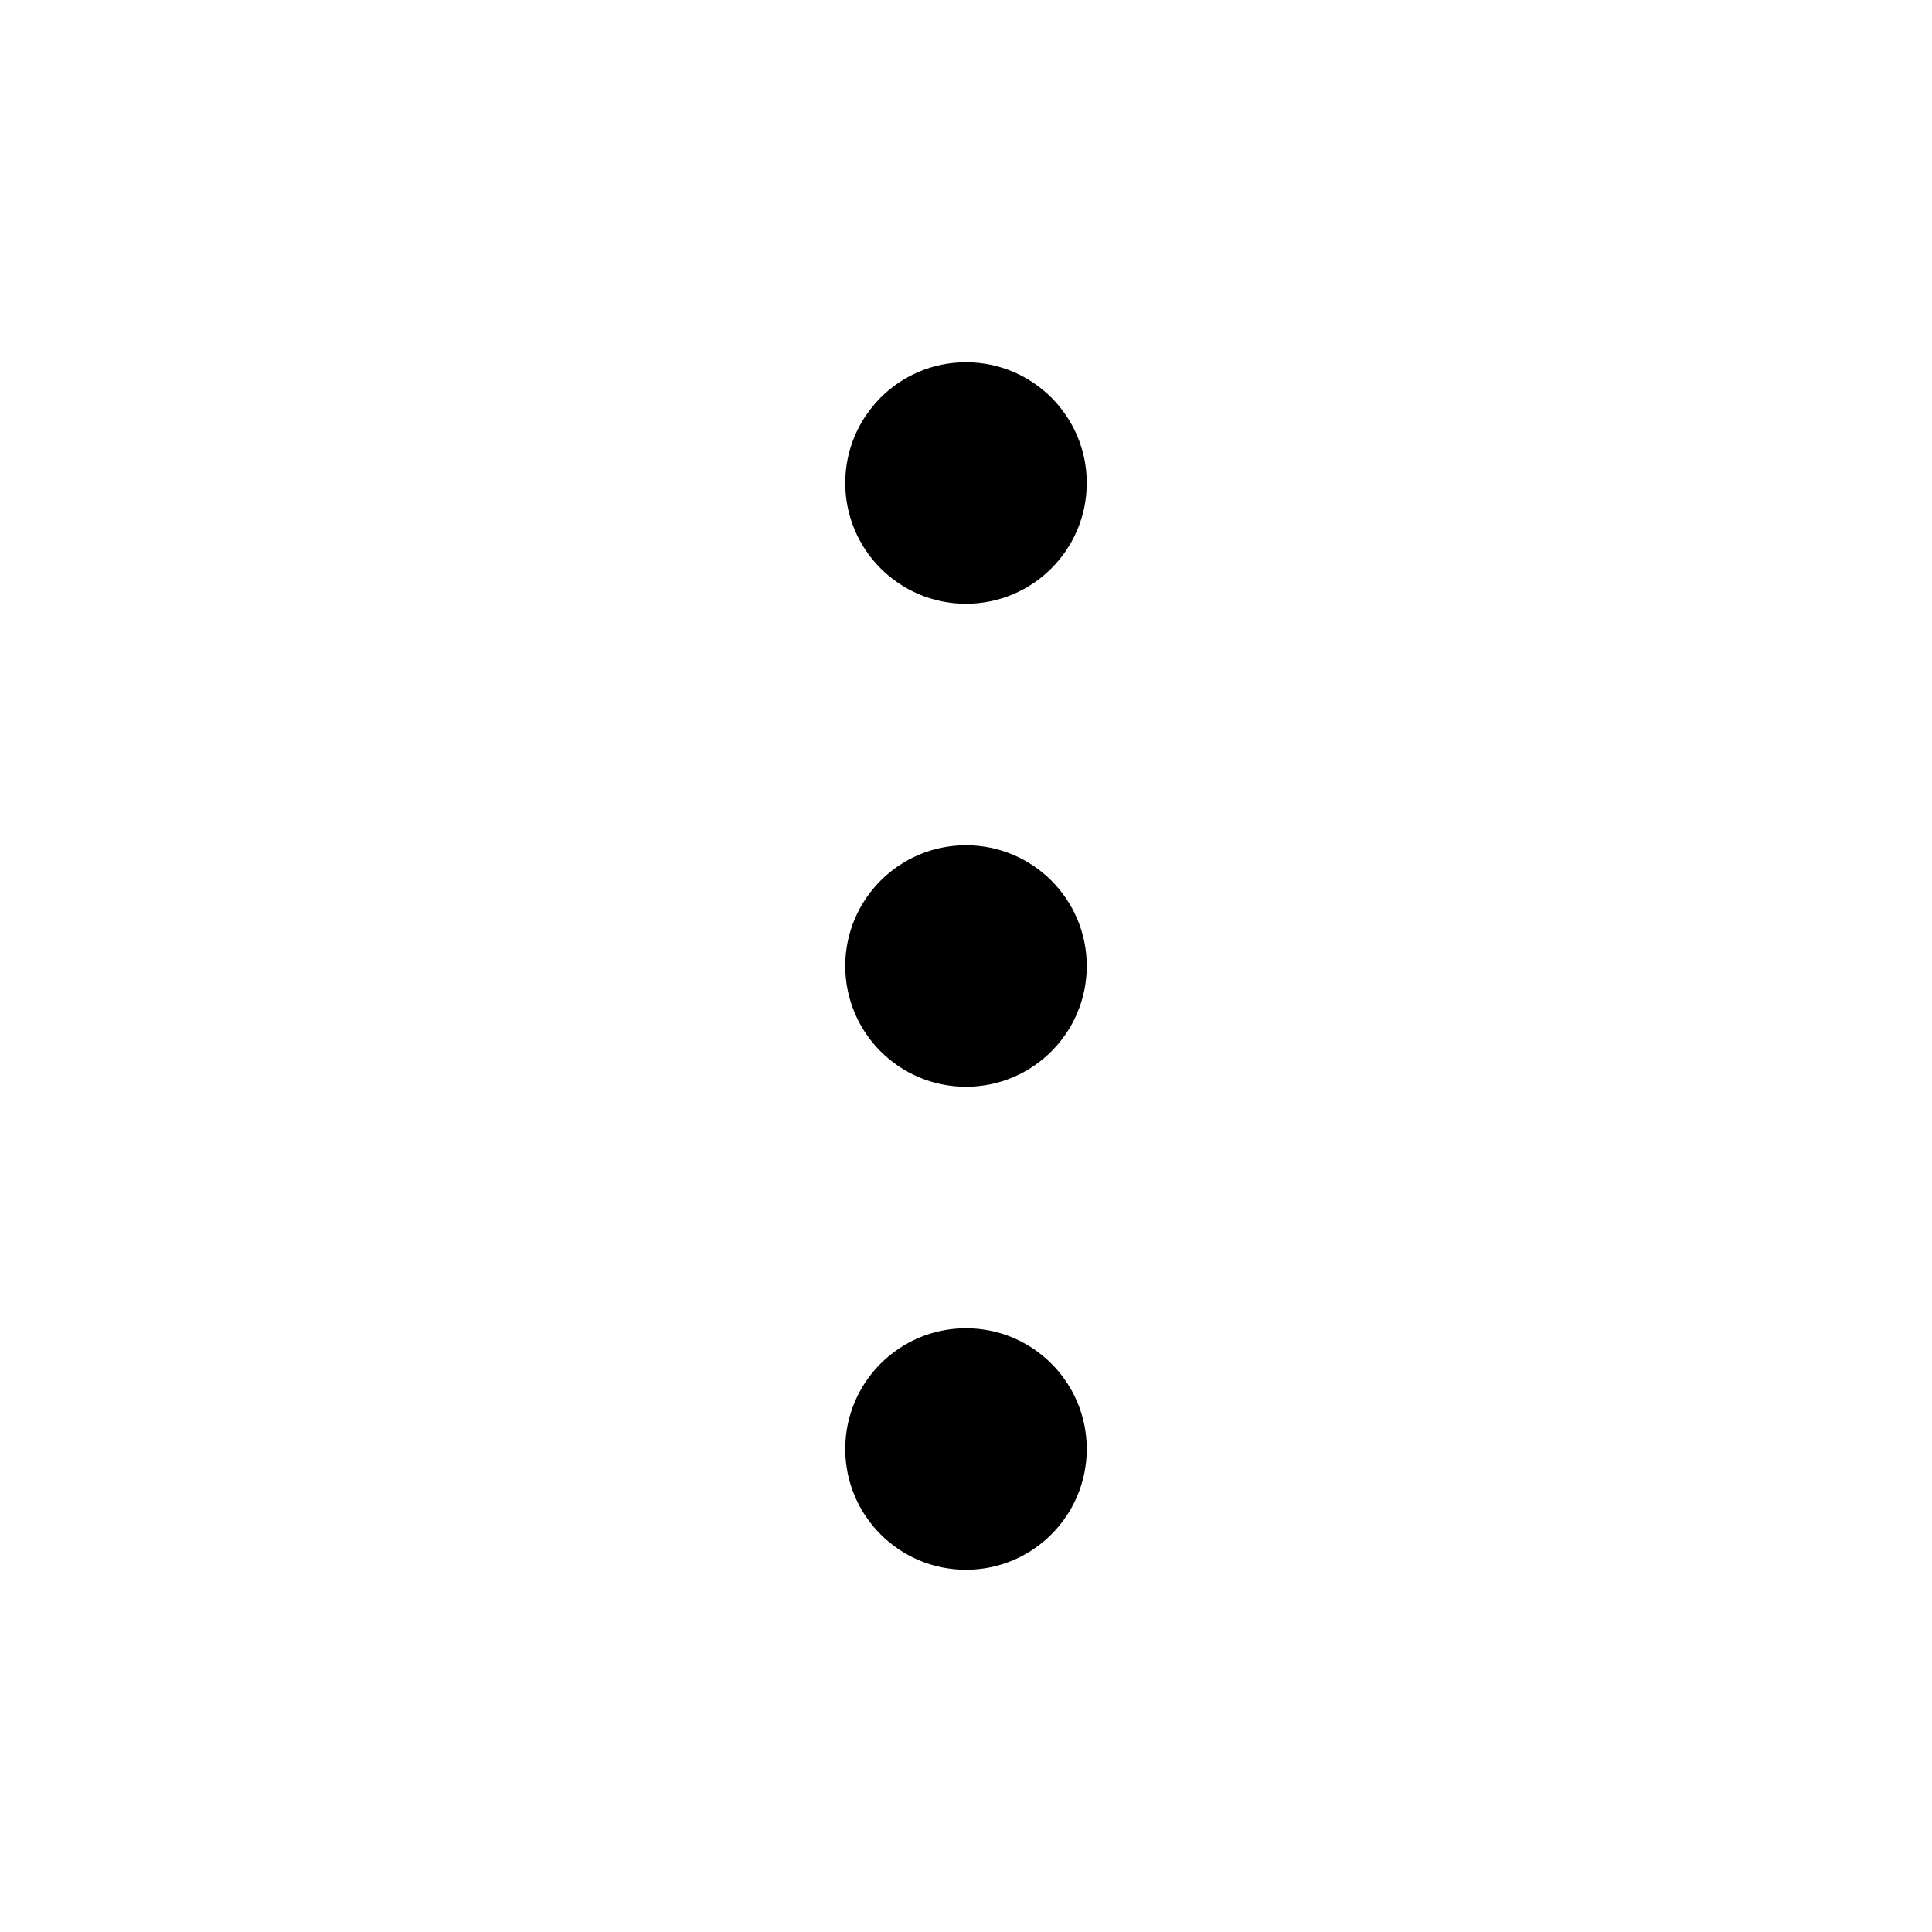
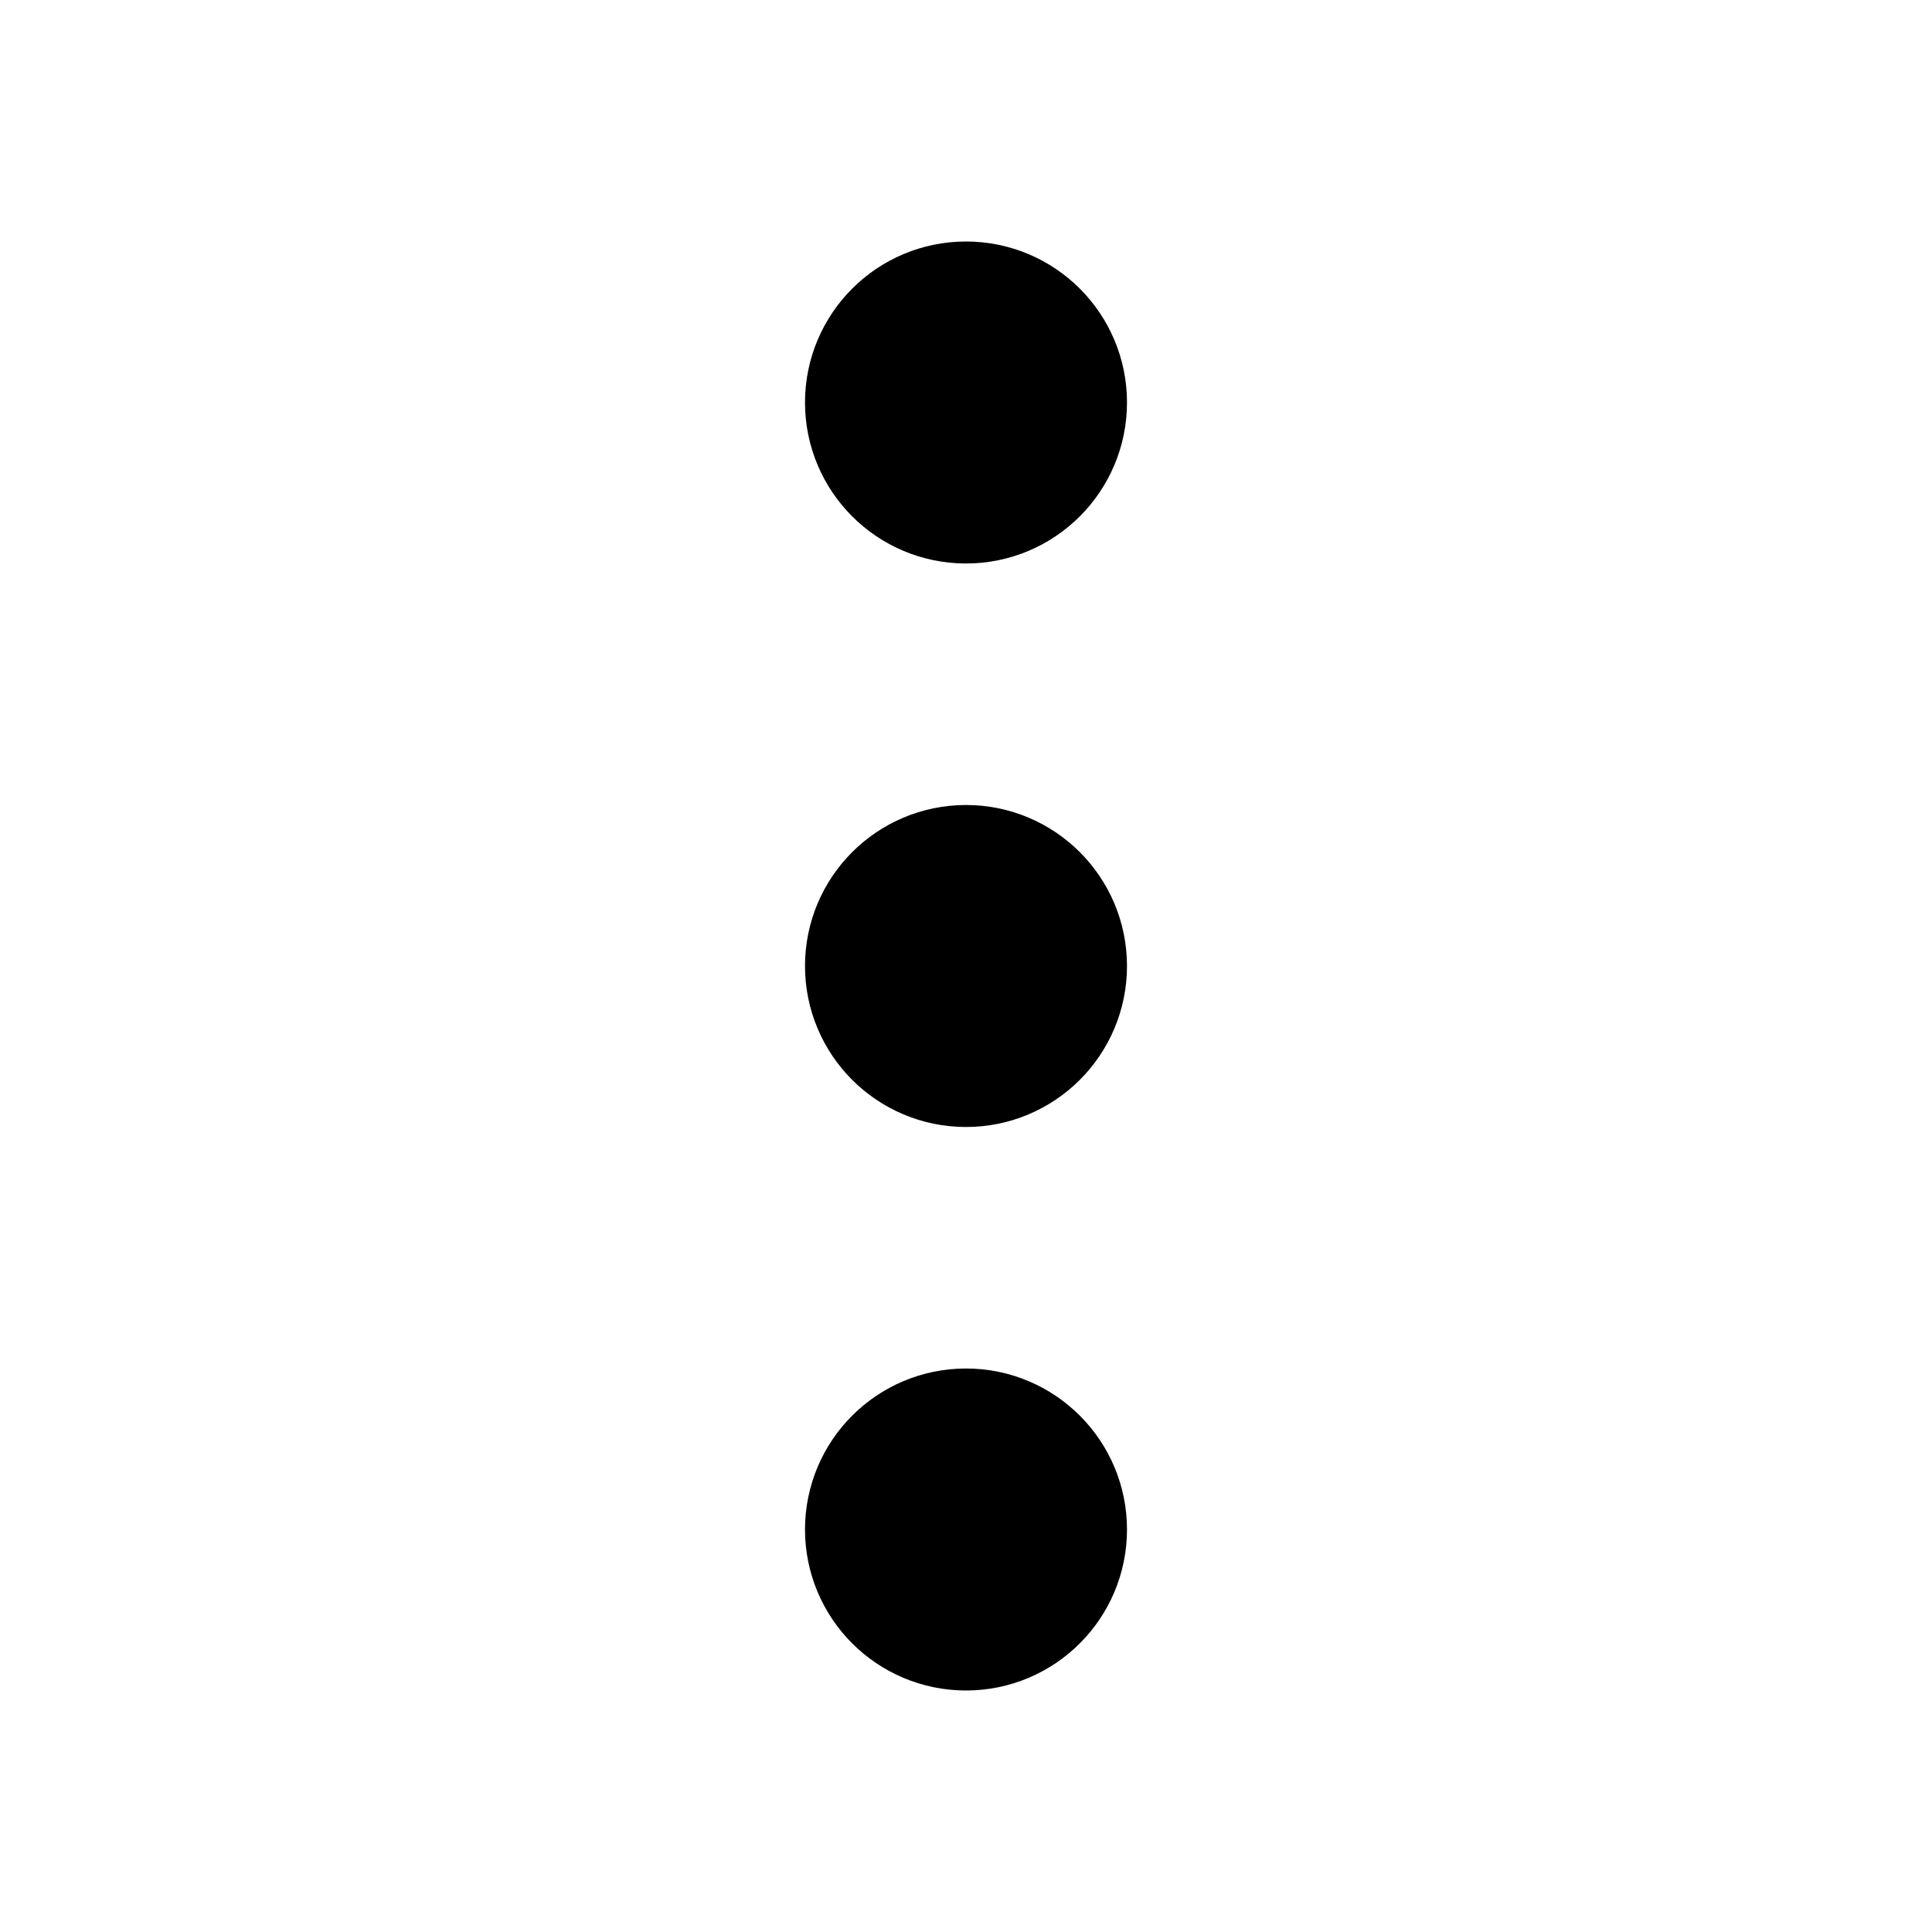
- <svg xmlns="http://www.w3.org/2000/svg" viewBox="0 0 24 24" fill="currentColor" class="size-6">
-   <path fill-rule="evenodd" d="M10.5 6a1.5 1.5 0 1 1 3 0 1.5 1.5 0 0 1-3 0Zm0 6a1.5 1.5 0 1 1 3 0 1.5 1.5 0 0 1-3 0Zm0 6a1.5 1.5 0 1 1 3 0 1.5 1.5 0 0 1-3 0Z" clip-rule="evenodd" />
+ <svg xmlns="http://www.w3.org/2000/svg" width="24" height="24" viewBox="0 0 24 24" fill="none" stroke="currentColor" stroke-width="2" stroke-linecap="round" stroke-linejoin="round">
+   <circle cx="12" cy="12" r="1" />
+   <circle cx="12" cy="5" r="1" />
+   <circle cx="12" cy="19" r="1" />
</svg>
